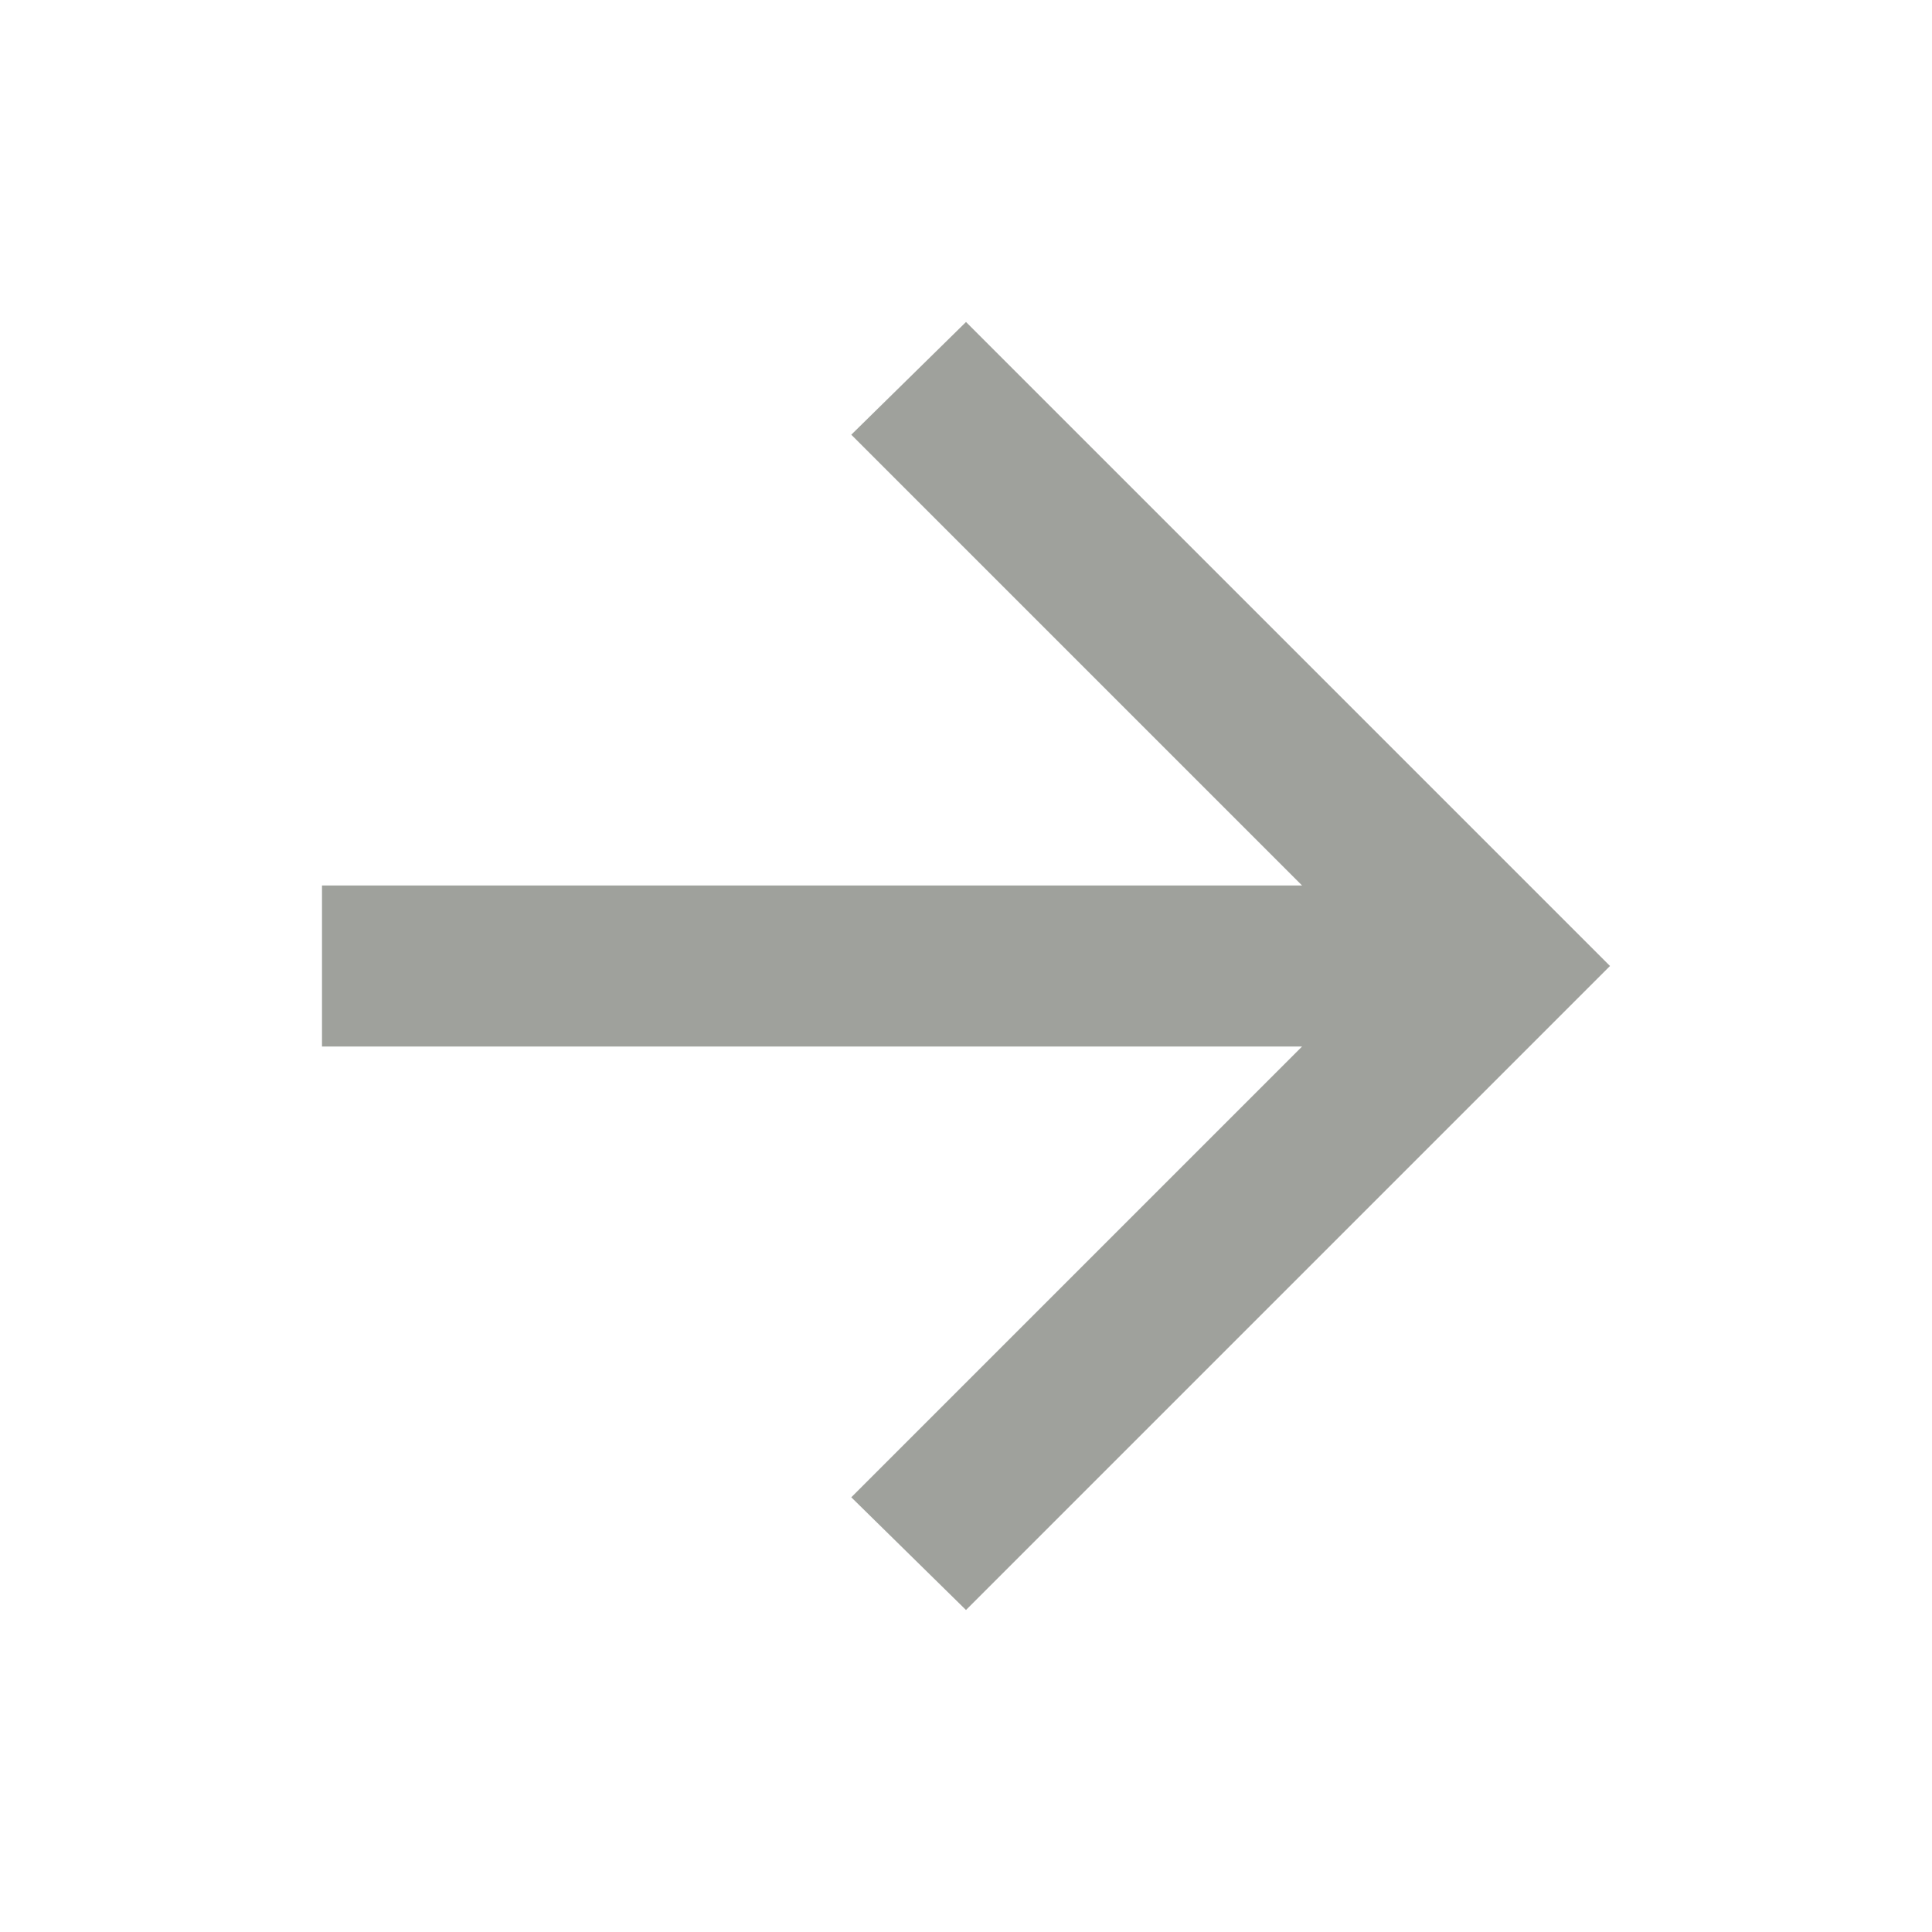
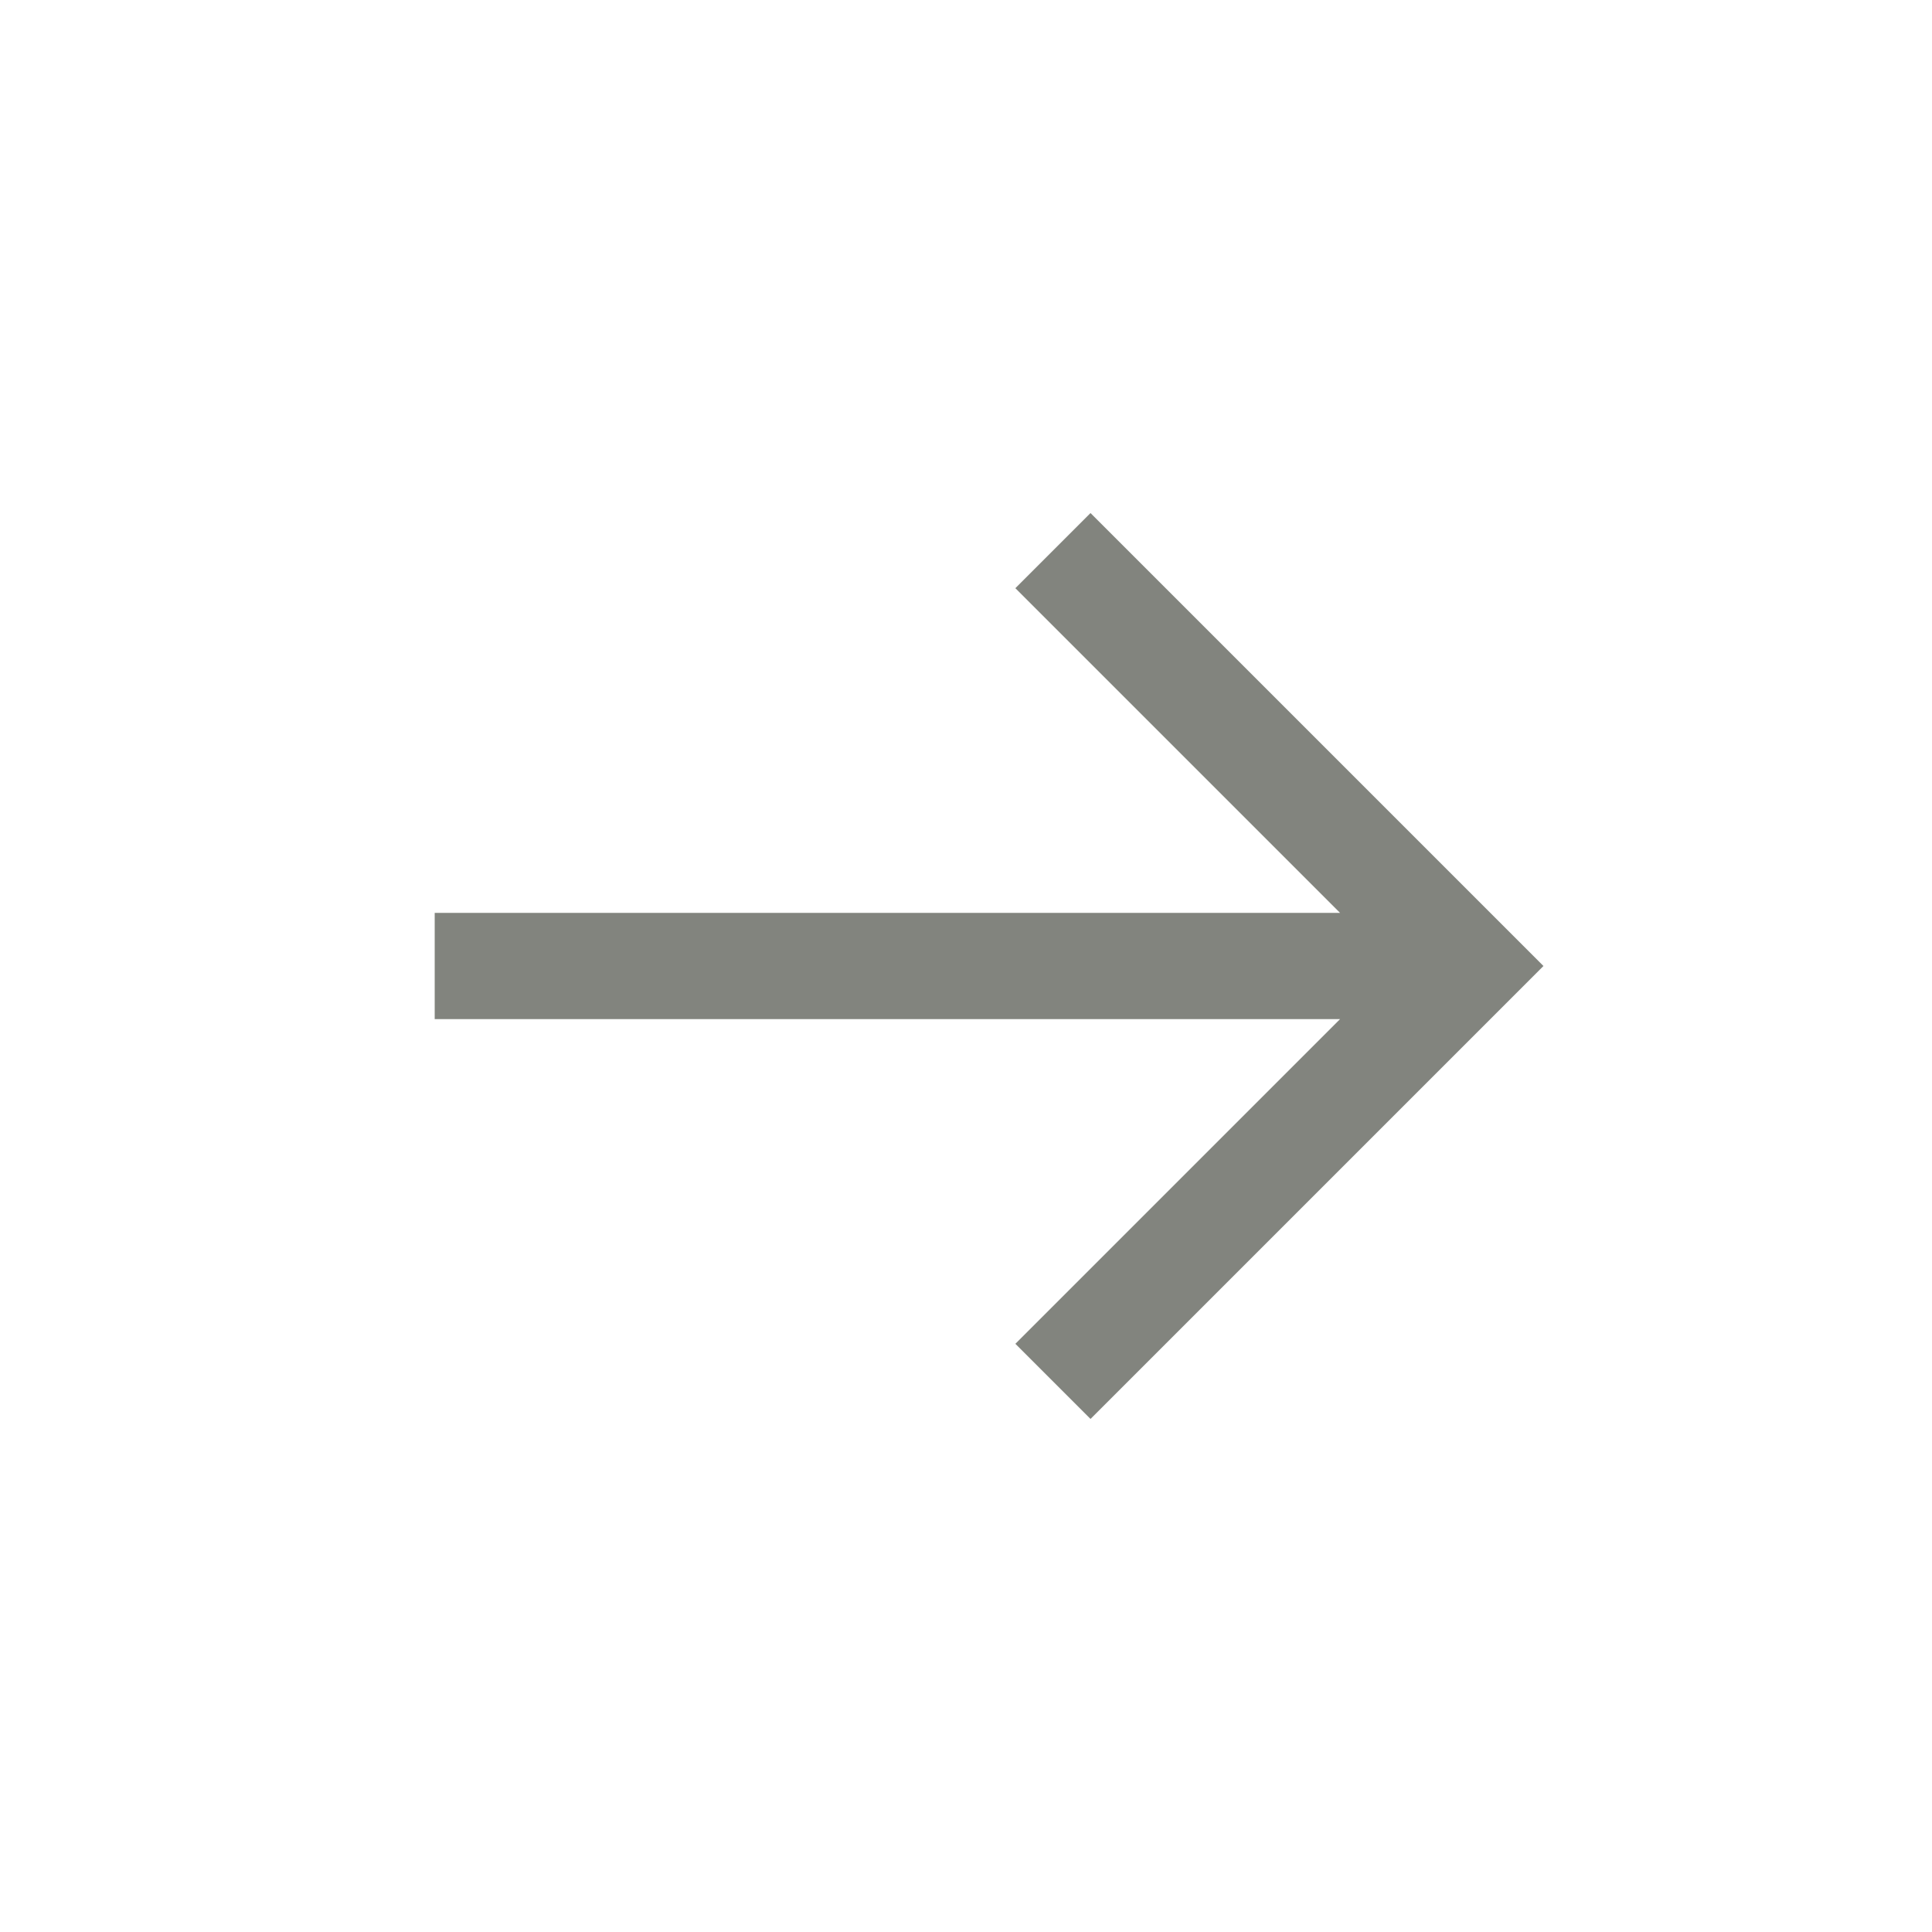
- <svg xmlns="http://www.w3.org/2000/svg" preserveAspectRatio="none" overflow="visible" style="display: block;" width="24" height="24" viewBox="0 0 24 24" fill="none">
-   <g id="Submit" opacity="0.42">
-     <path id="Vector" d="M16.175 13L10.575 18.6L12 20L20 12L12 4L10.575 5.4L16.175 11H4V13H16.175Z" fill="#1B1F14" />
+ <svg xmlns="http://www.w3.org/2000/svg" width="20" height="20" viewBox="0 0 20 20" fill="none">
+   <g opacity="0.55">
+     <path d="M4.5 10H15.2M10.9 5.7L15.2 10L10.9 14.3" stroke="#1B1F14" stroke-width="1.1" />
  </g>
</svg>
